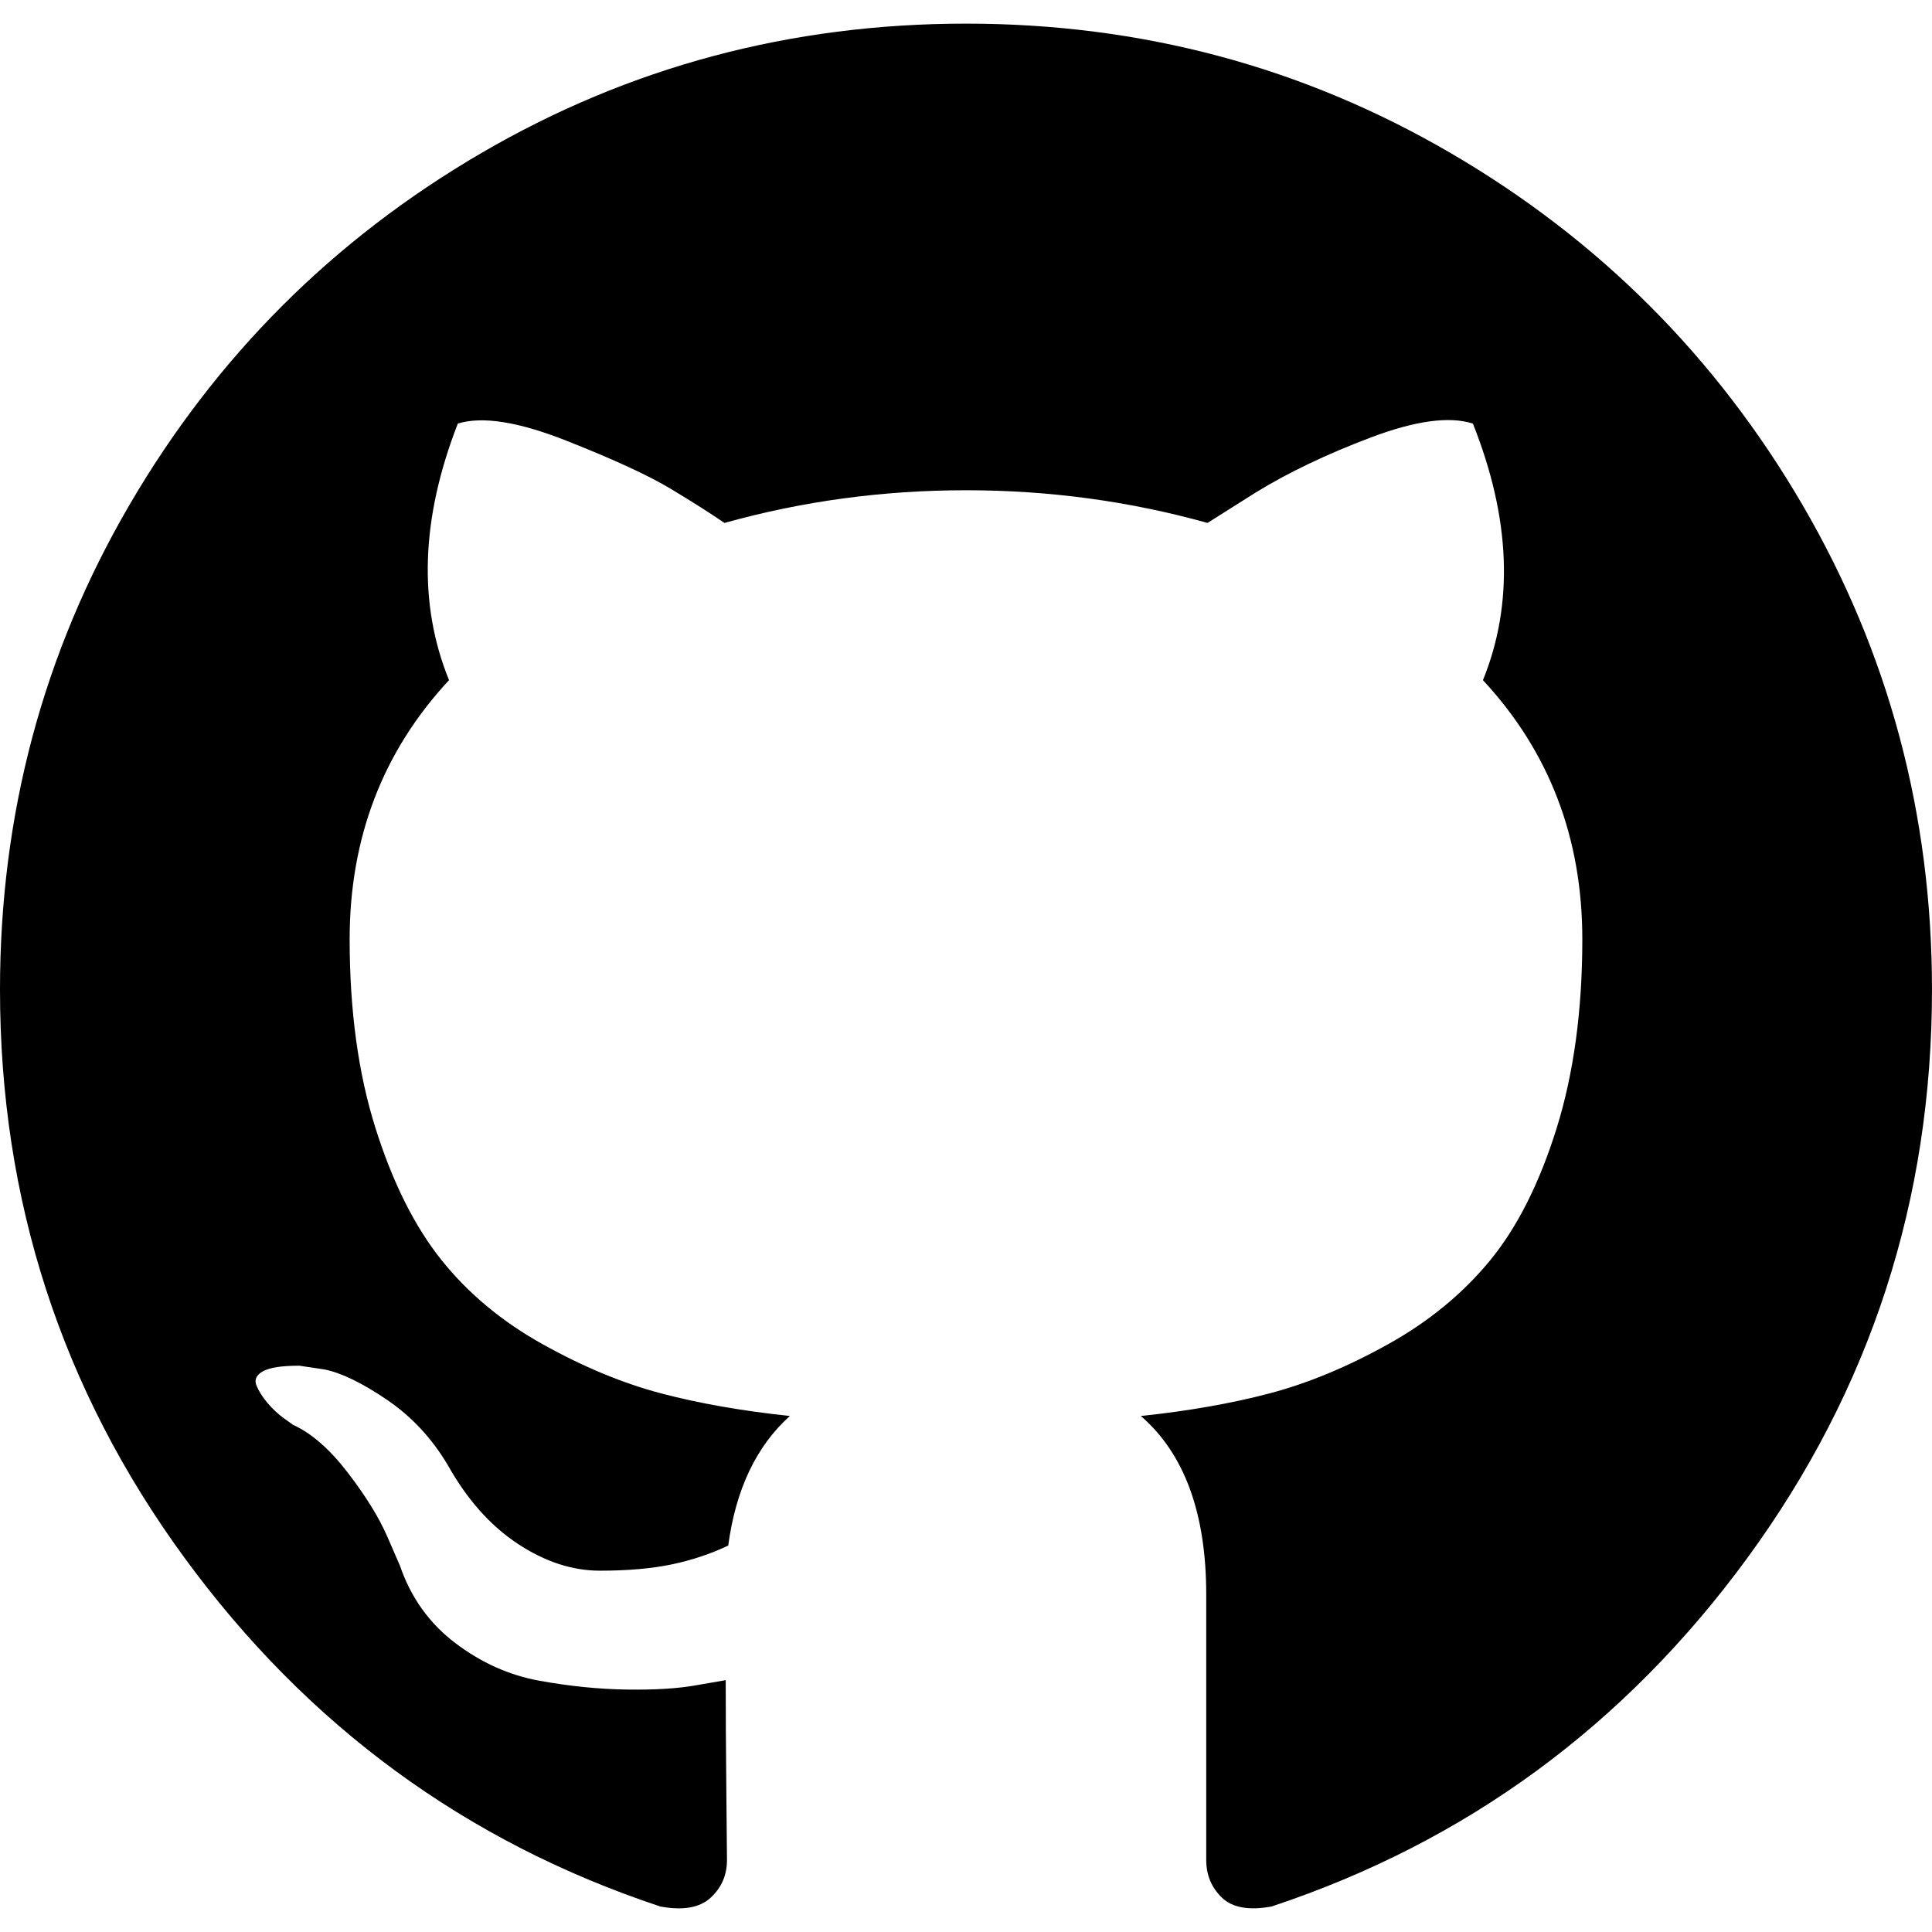
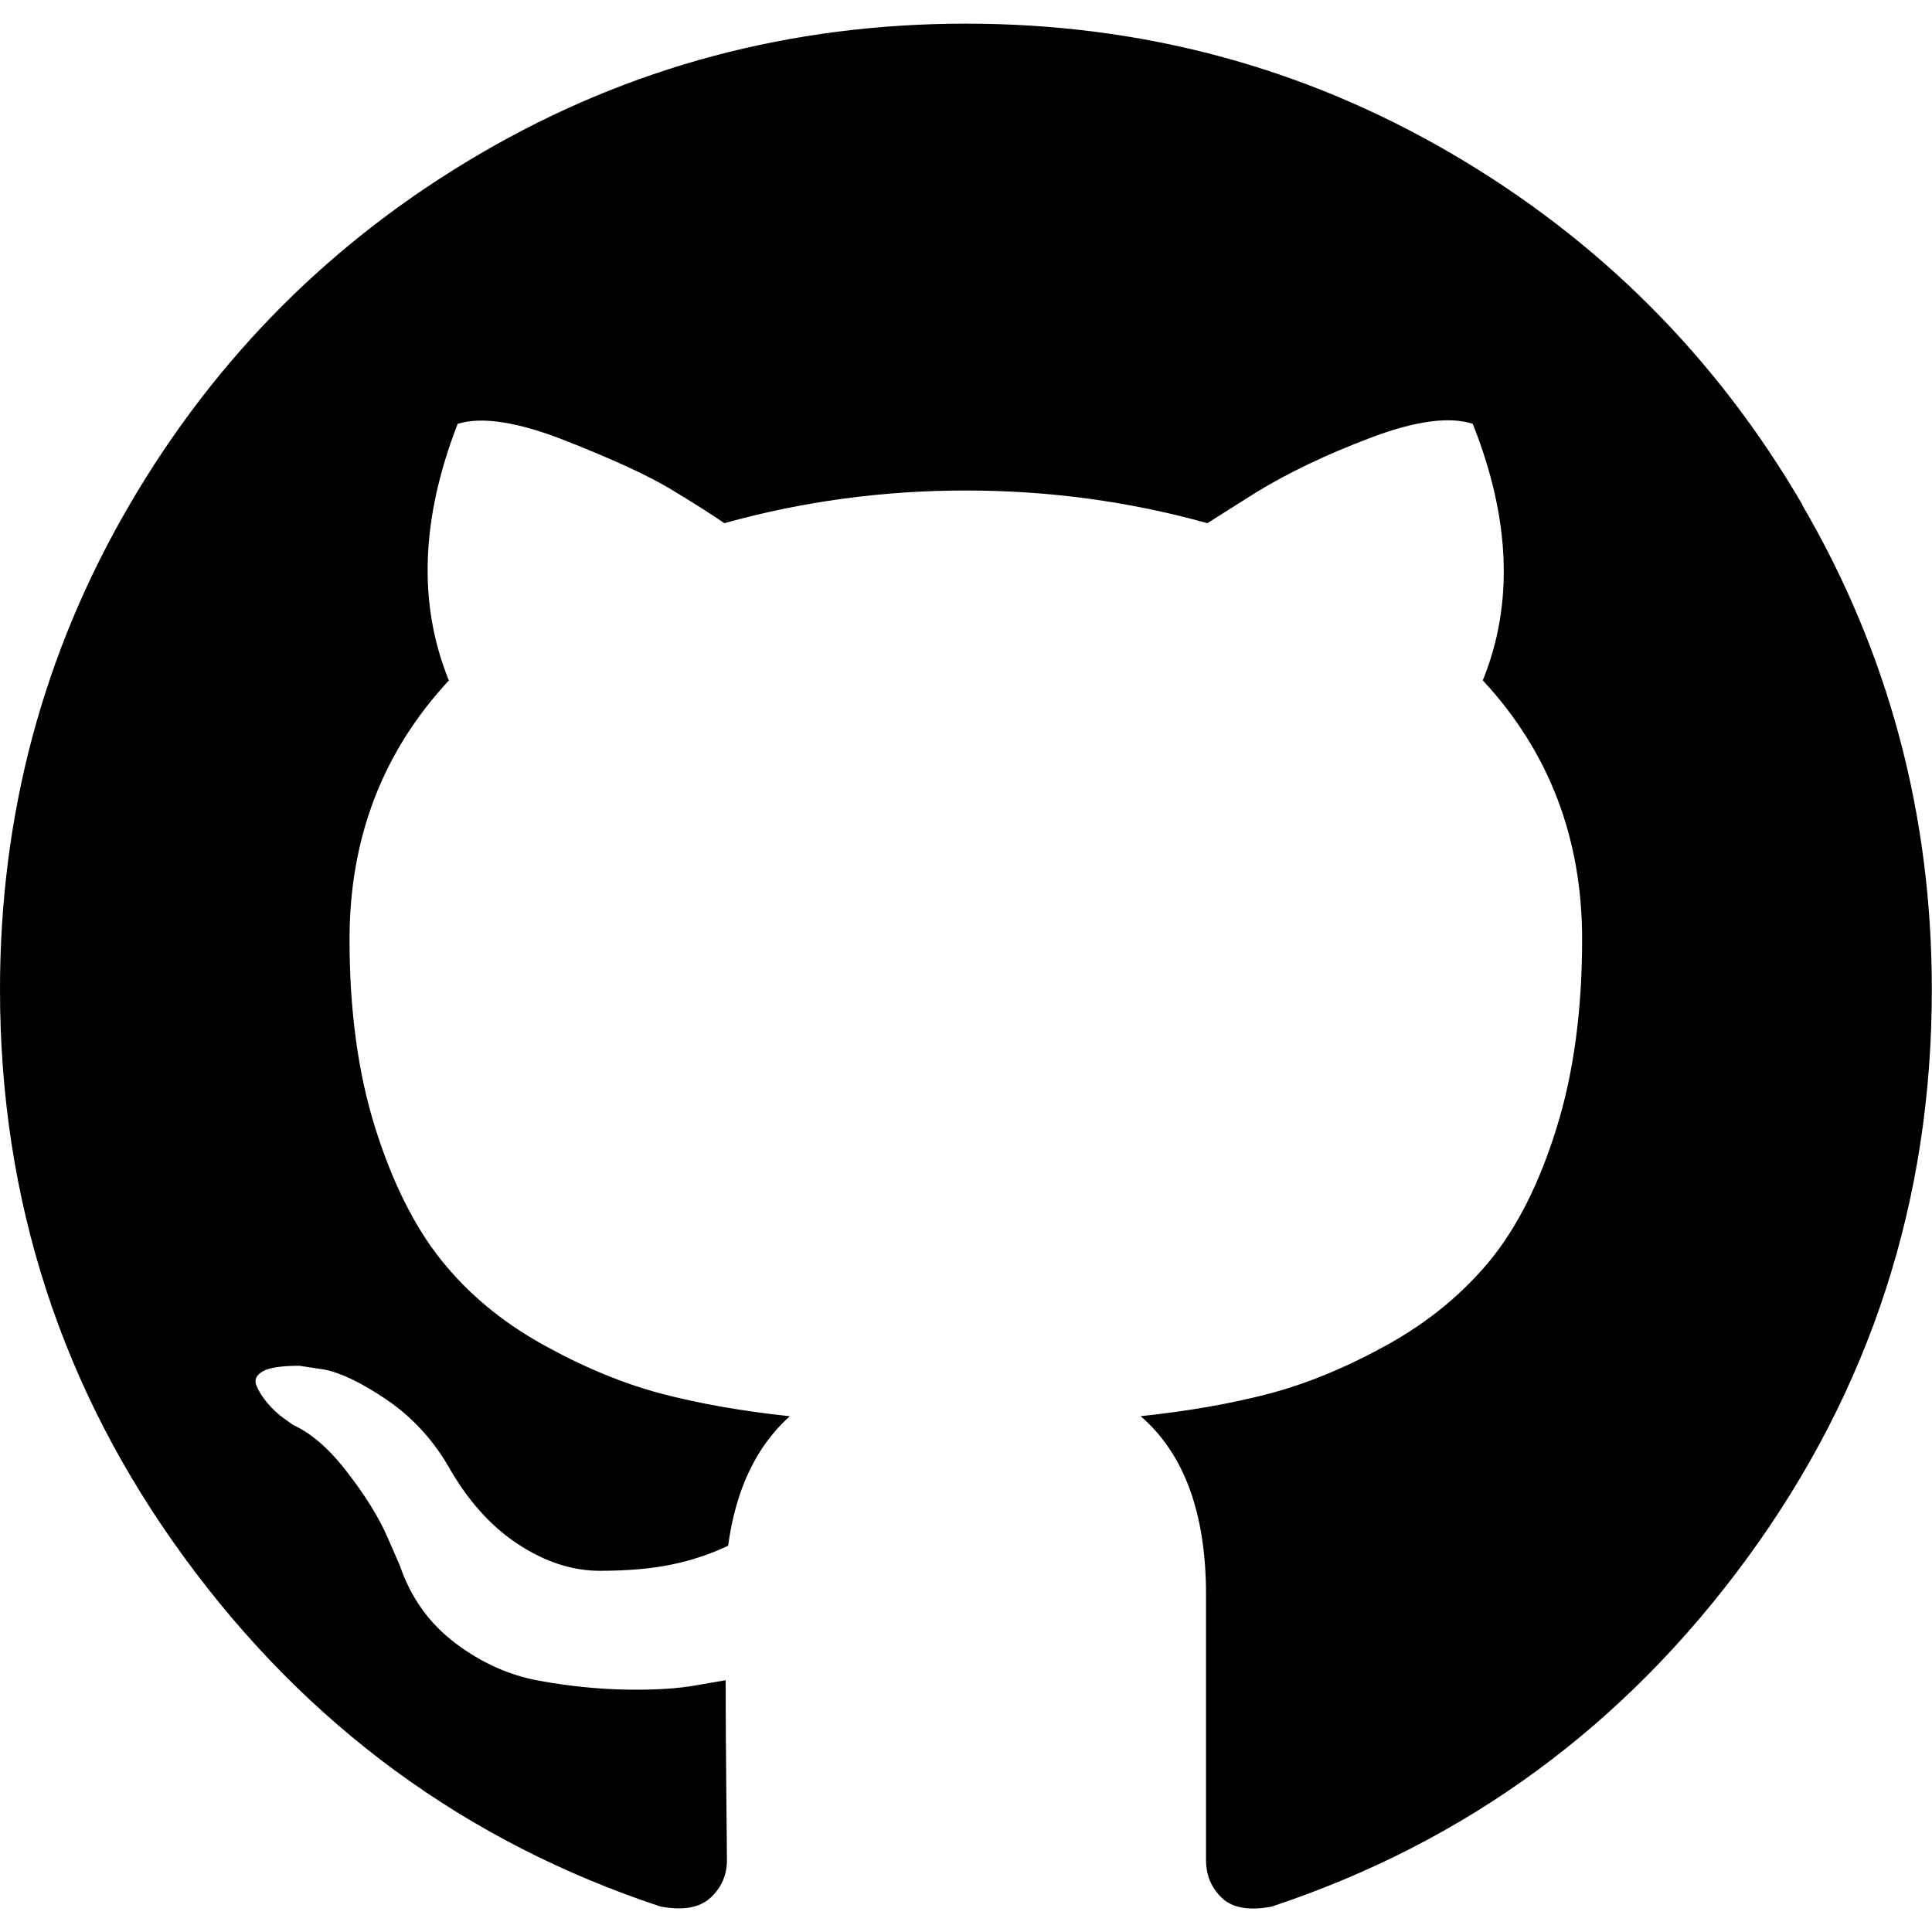
- <svg xmlns="http://www.w3.org/2000/svg" version="1.1" id="Capa_1" x="0px" y="0px" width="438.549px" height="438.549px" viewBox="0 0 438.549 438.549" style="enable-background:new 0 0 438.549 438.549;" xml:space="preserve">
-   <g>
-     <path d="M409.132,114.573c-19.608-33.596-46.205-60.194-79.798-79.8C295.736,15.166,259.057,5.365,219.271,5.365   c-39.781,0-76.472,9.804-110.063,29.408c-33.596,19.605-60.192,46.204-79.8,79.8C9.803,148.168,0,184.854,0,224.63   c0,47.78,13.94,90.745,41.827,128.906c27.884,38.164,63.906,64.572,108.063,79.227c5.14,0.954,8.945,0.283,11.419-1.996   c2.475-2.282,3.711-5.14,3.711-8.562c0-0.571-0.049-5.708-0.144-15.417c-0.098-9.709-0.144-18.179-0.144-25.406l-6.567,1.136   c-4.187,0.767-9.469,1.092-15.846,1c-6.374-0.089-12.991-0.757-19.842-1.999c-6.854-1.231-13.229-4.086-19.13-8.559   c-5.898-4.473-10.085-10.328-12.56-17.556l-2.855-6.57c-1.903-4.374-4.899-9.233-8.992-14.559   c-4.093-5.331-8.232-8.945-12.419-10.848l-1.999-1.431c-1.332-0.951-2.568-2.098-3.711-3.429c-1.142-1.331-1.997-2.663-2.568-3.997   c-0.572-1.335-0.098-2.43,1.427-3.289c1.525-0.859,4.281-1.276,8.28-1.276l5.708,0.853c3.807,0.763,8.516,3.042,14.133,6.851   c5.614,3.806,10.229,8.754,13.846,14.842c4.38,7.806,9.657,13.754,15.846,17.847c6.184,4.093,12.419,6.136,18.699,6.136   c6.28,0,11.704-0.476,16.274-1.423c4.565-0.952,8.848-2.383,12.847-4.285c1.713-12.758,6.377-22.559,13.988-29.41   c-10.848-1.14-20.601-2.857-29.264-5.14c-8.658-2.286-17.605-5.996-26.835-11.14c-9.235-5.137-16.896-11.516-22.985-19.126   c-6.09-7.614-11.088-17.61-14.987-29.979c-3.901-12.374-5.852-26.648-5.852-42.826c0-23.035,7.52-42.637,22.557-58.817   c-7.044-17.318-6.379-36.732,1.997-58.24c5.52-1.715,13.706-0.428,24.554,3.853c10.85,4.283,18.794,7.952,23.84,10.994   c5.046,3.041,9.089,5.618,12.135,7.708c17.705-4.947,35.976-7.421,54.818-7.421s37.117,2.474,54.823,7.421l10.849-6.849   c7.419-4.57,16.18-8.758,26.262-12.565c10.088-3.805,17.802-4.853,23.134-3.138c8.562,21.509,9.325,40.922,2.279,58.24   c15.036,16.18,22.559,35.787,22.559,58.817c0,16.178-1.958,30.497-5.853,42.966c-3.9,12.471-8.941,22.457-15.125,29.979   c-6.191,7.521-13.901,13.85-23.131,18.986c-9.232,5.14-18.182,8.85-26.84,11.136c-8.662,2.286-18.415,4.004-29.263,5.146   c9.894,8.562,14.842,22.077,14.842,40.539v60.237c0,3.422,1.19,6.279,3.572,8.562c2.379,2.279,6.136,2.95,11.276,1.995   c44.163-14.653,80.185-41.062,108.068-79.226c27.88-38.161,41.825-81.126,41.825-128.906   C438.536,184.851,428.728,148.168,409.132,114.573z" />
-   </g>
-   <g>
- </g>
-   <g>
- </g>
-   <g>
- </g>
-   <g>
- </g>
-   <g>
- </g>
-   <g>
- </g>
-   <g>
- </g>
-   <g>
- </g>
-   <g>
- </g>
-   <g>
- </g>
-   <g>
- </g>
-   <g>
- </g>
-   <g>
- </g>
-   <g>
- </g>
-   <g>
- </g>
+ <svg xmlns="http://www.w3.org/2000/svg" width="438.549" height="438.549">
+   <path d="M409.13 114.57c-19.6-33.6-46.2-60.2-79.8-79.8-33.6-19.6-70.27-29.4-110.06-29.4-39.78 0-76.47 9.8-110.06 29.4-33.6 19.6-60.18 46.2-79.8 79.8C9.8 148.17 0 184.85 0 224.63c0 47.78 13.94 90.75 41.83 128.9 27.88 38.17 63.9 64.58 108.06 79.23 5.13.96 8.93.3 11.4-2 2.48-2.27 3.72-5.13 3.72-8.55 0-.57-.05-5.7-.14-15.4-.1-9.72-.15-18.2-.15-25.42l-6.56 1.14c-4.2.77-9.47 1.1-15.85 1-6.38-.1-13-.76-19.84-2-6.86-1.23-13.23-4.1-19.13-8.56-5.9-4.47-10.1-10.33-12.56-17.56l-2.87-6.57c-1.9-4.37-4.9-9.23-9-14.55-4.08-5.34-8.22-8.95-12.4-10.85l-2-1.43c-1.34-.95-2.58-2.1-3.72-3.43-1.13-1.33-2-2.67-2.56-4-.57-1.33-.1-2.43 1.43-3.3 1.52-.85 4.28-1.26 8.28-1.26l5.7.86c3.8.76 8.52 3.04 14.14 6.85 5.6 3.82 10.22 8.76 13.84 14.85 4.38 7.8 9.65 13.76 15.84 17.85 6.2 4.1 12.42 6.13 18.7 6.13 6.28 0 11.7-.47 16.28-1.42 4.56-.94 8.84-2.37 12.84-4.27 1.72-12.76 6.38-22.56 14-29.4-10.86-1.15-20.6-2.87-29.27-5.15-8.66-2.3-17.6-6-26.84-11.14-9.24-5.14-16.9-11.52-23-19.13-6.08-7.6-11.08-17.6-14.98-29.97-3.9-12.37-5.85-26.65-5.85-42.82 0-23.03 7.52-42.63 22.55-58.8-7.04-17.33-6.37-36.74 2-58.25 5.52-1.72 13.7-.43 24.56 3.85 10.85 4.28 18.8 7.95 23.84 11 5.04 3.04 9.08 5.6 12.13 7.7 17.7-4.94 35.98-7.42 54.82-7.42s37.12 2.48 54.82 7.42l10.84-6.85c7.42-4.57 16.18-8.75 26.26-12.56 10.1-3.82 17.8-4.86 23.14-3.15 8.56 21.5 9.32 40.92 2.28 58.24 15.03 16.17 22.55 35.78 22.55 58.8 0 16.2-1.95 30.5-5.85 42.97-3.9 12.48-8.94 22.46-15.12 29.98-6.2 7.52-13.9 13.85-23.13 19-9.24 5.13-18.2 8.84-26.84 11.13-8.67 2.28-18.42 4-29.27 5.14 9.9 8.56 14.84 22.08 14.84 40.54v60.24c0 3.42 1.2 6.28 3.58 8.56 2.38 2.28 6.13 2.95 11.27 2 44.17-14.66 80.2-41.07 108.07-79.23 27.88-38.16 41.83-81.13 41.83-128.9 0-39.78-9.82-76.46-29.42-110.06z" />
</svg>
